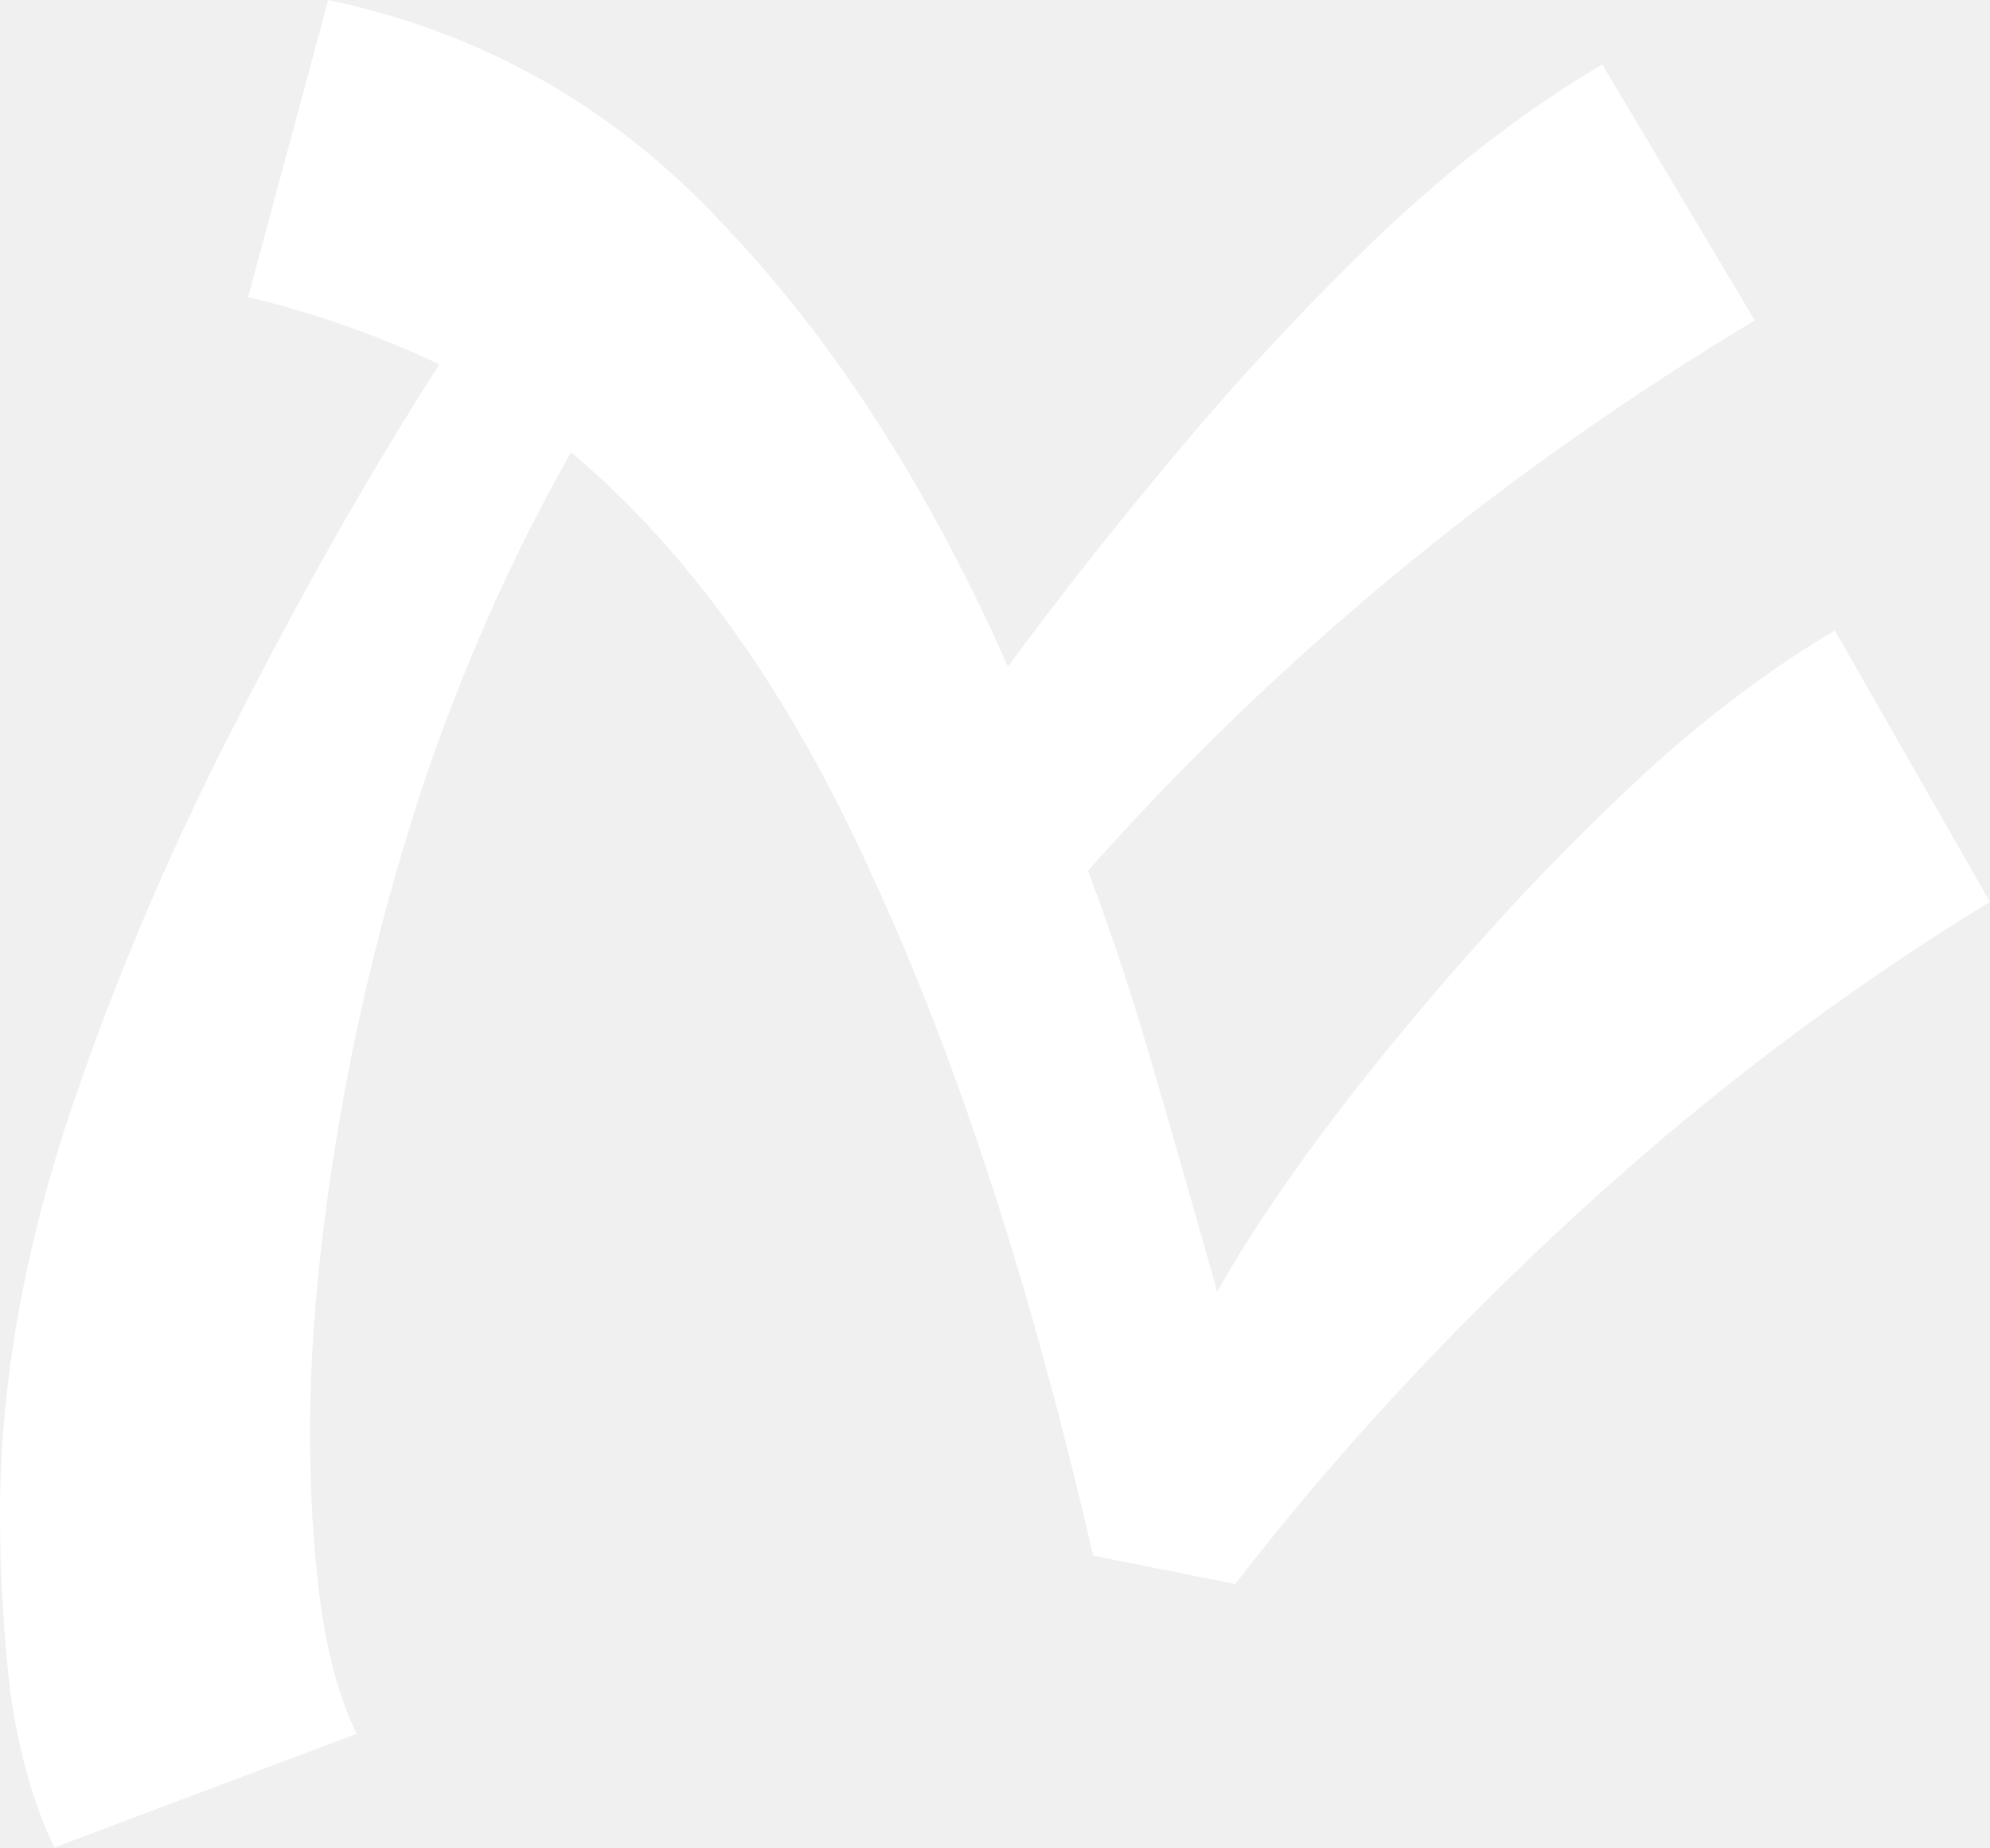
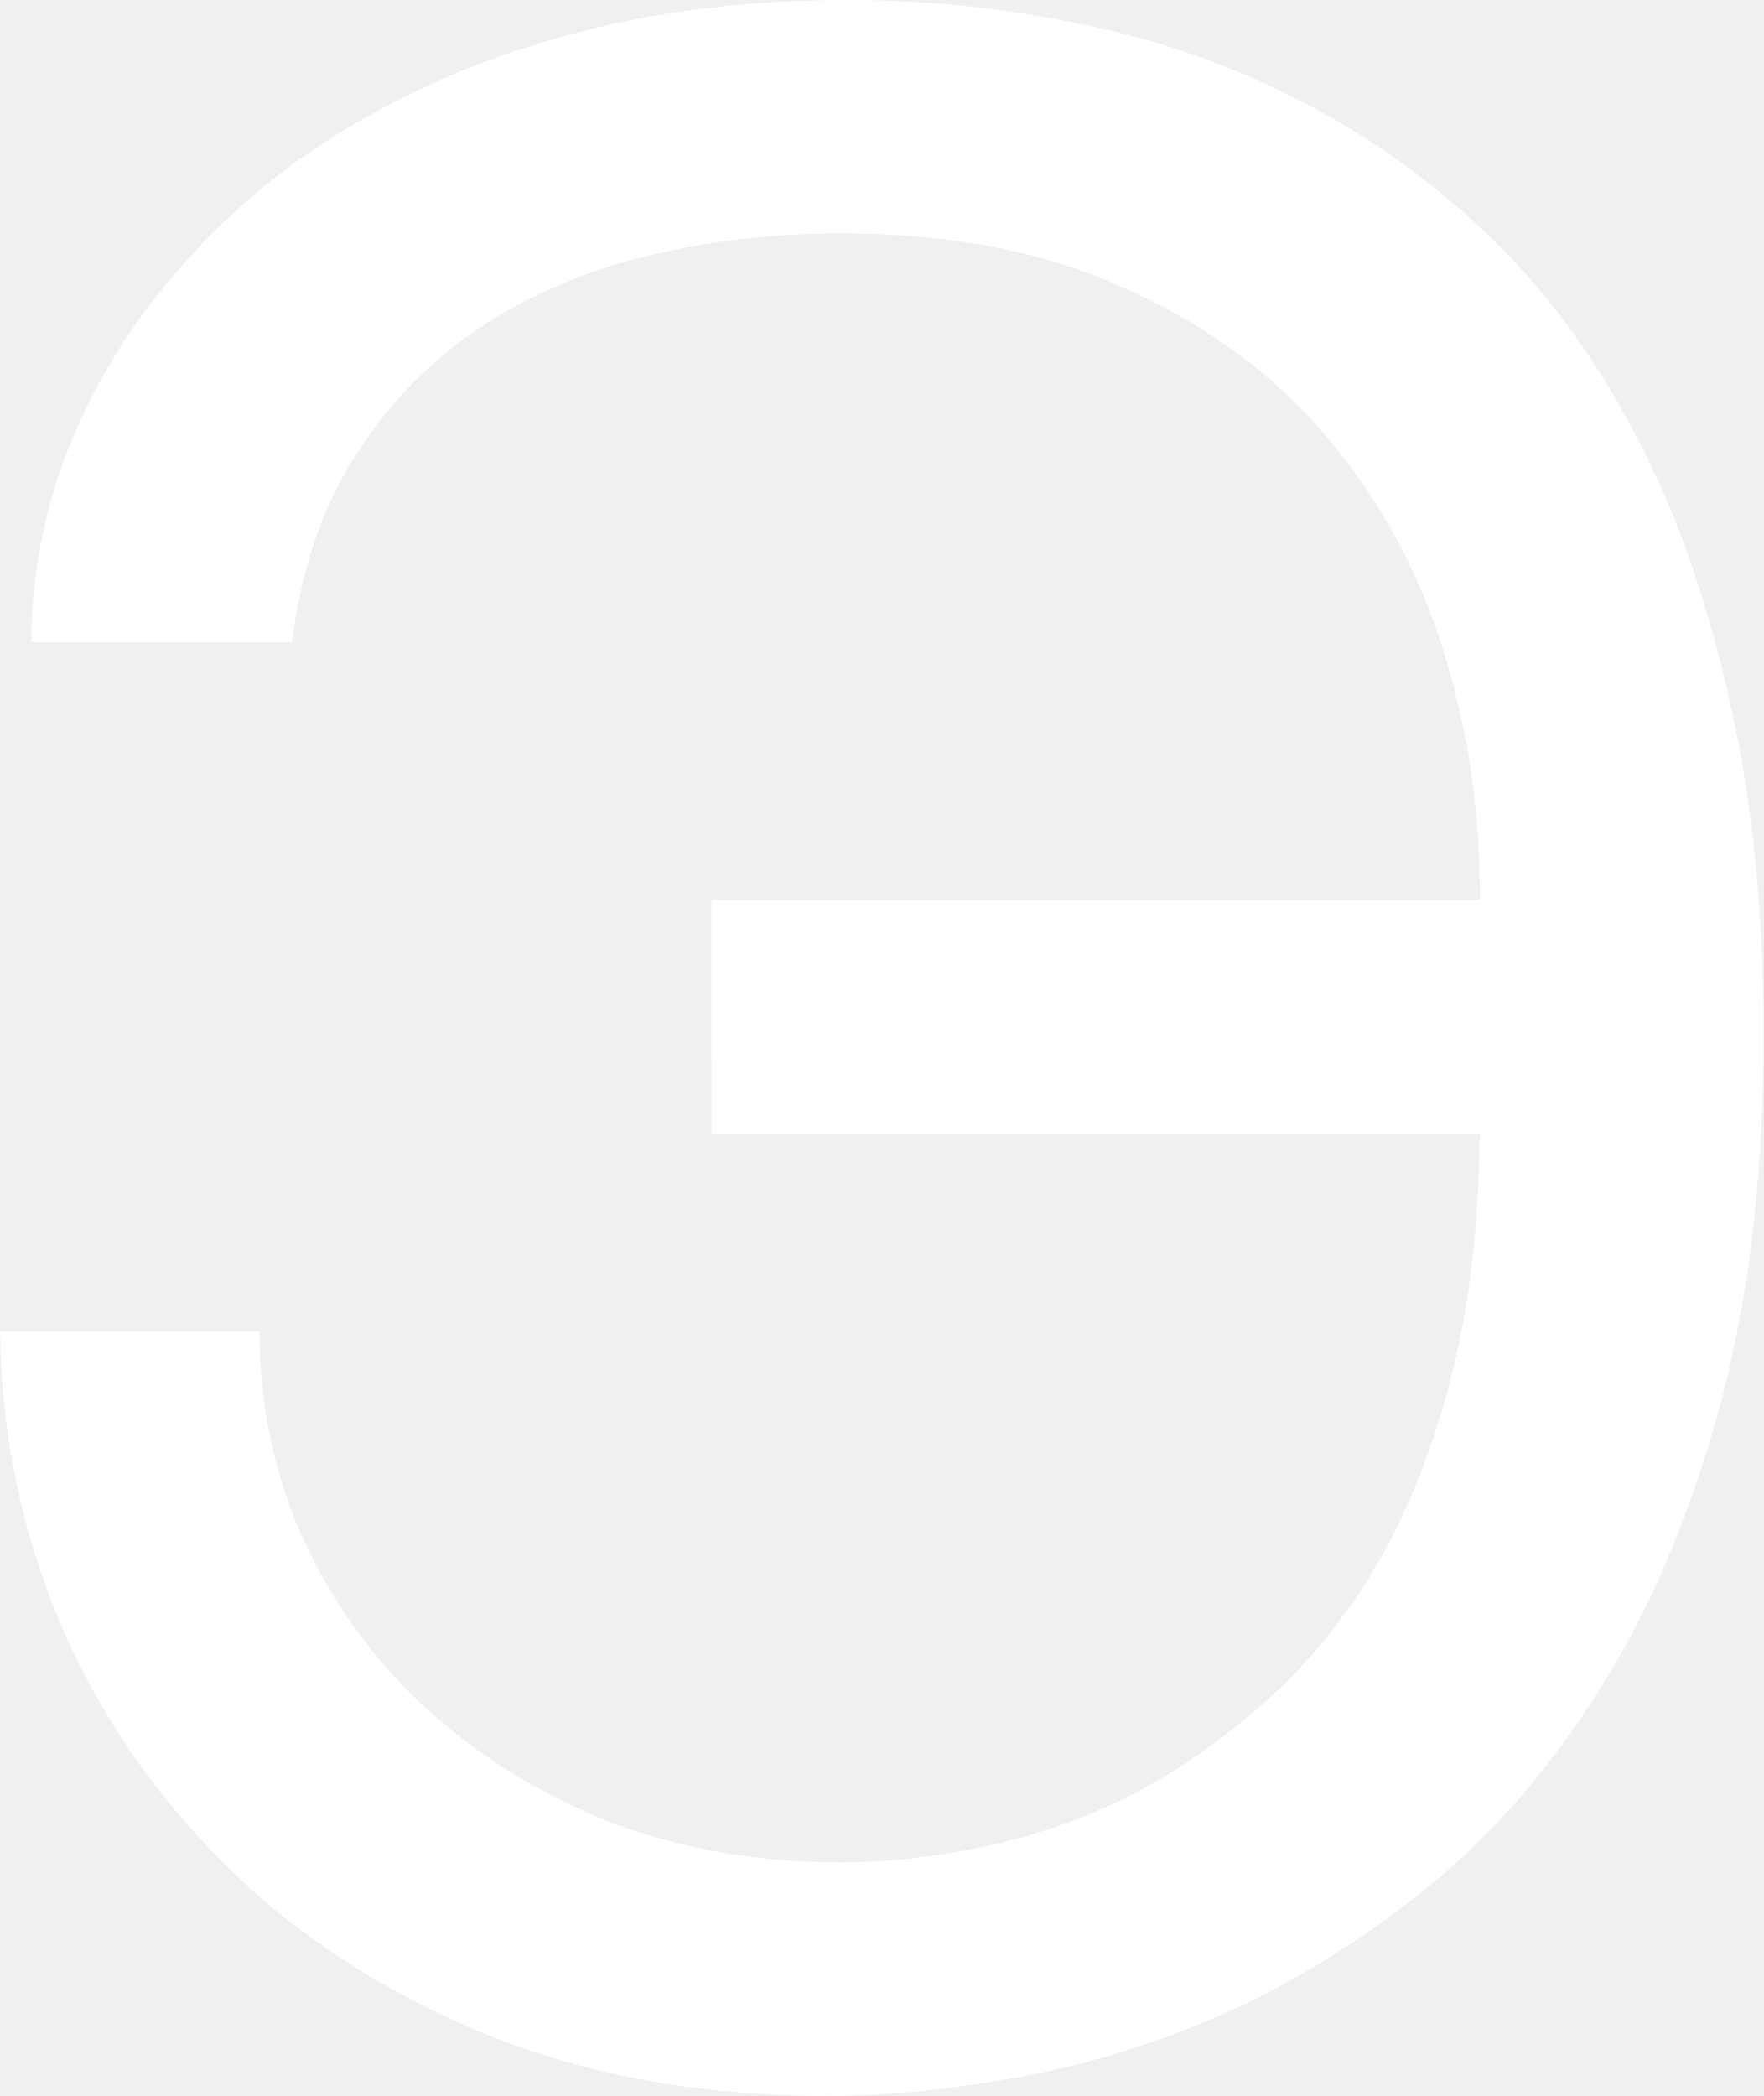
- <svg xmlns="http://www.w3.org/2000/svg" width="27.164mm" height="25.224mm" version="1.1" viewBox="0 0 27.164 25.224">
-   <g transform="translate(-58.828 -54.071)" stroke-width=".265" aria-label="ࠀ">
-     <path fill="white" d="m59.569 79.294q-0.423-0.882-0.6-2.117-0.141-1.235-0.141-2.434 0-2.505 0.882-5.256 0.917-2.787 2.293-5.468 1.376-2.716 2.822-4.974-1.27-0.6-2.611-0.917l1.094-4.057q3.175 0.67 5.397 3.069 2.258 2.364 3.881 6.032 1.094-1.482 2.399-3.034 1.341-1.587 2.787-2.963 1.482-1.376 2.928-2.223l2.081 3.493q-5.221 3.14-9.102 7.514 0.494 1.305 0.917 2.787 0.423 1.446 0.847 2.963 0.529-0.953 1.446-2.187 0.953-1.27 2.117-2.575t2.399-2.434q1.27-1.129 2.469-1.834l2.117 3.704q-2.999 1.834-5.644 4.269-2.646 2.434-4.657 5.045l-1.94-0.388q-1.27-5.503-2.999-9.243-1.693-3.775-4.128-5.821-1.199 2.117-2.011 4.516-0.776 2.364-1.164 4.692-0.388 2.293-0.388 4.163 0 1.27 0.141 2.328 0.141 1.058 0.494 1.799z" />
+ <svg xmlns="http://www.w3.org/2000/svg" width="22.376mm" height="26.596mm" version="1.1" viewBox="0 0 22.376 26.596">
+   <g transform="translate(-30.338 -39.304)" stroke-width=".265" aria-label="Э">
+     <path fill="white" d="m39.364 50.724h9.75q0.017-1.602-0.448-3.118-0.465-1.533-1.464-2.722-0.982-1.189-2.532-1.895-1.533-0.723-3.669-0.723-1.292 0-2.481 0.293-1.189 0.293-2.136 0.93-0.93 0.637-1.55 1.619-0.62 0.982-0.792 2.343h-3.307q0-0.93 0.276-1.895 0.293-0.965 0.861-1.86 0.586-0.913 1.447-1.705 0.878-0.81 2.033-1.395 1.154-0.603 2.584-0.947 1.447-0.345 3.17-0.345 1.516 0 2.963 0.31 1.464 0.293 2.756 0.965 1.292 0.655 2.377 1.688 1.085 1.034 1.86 2.498 0.775 1.447 1.206 3.359 0.448 1.912 0.448 4.306 0 2.653-0.551 4.702-0.551 2.033-1.481 3.531-0.913 1.481-2.119 2.498-1.206 0.999-2.532 1.619-1.309 0.603-2.67 0.861-1.344 0.258-2.532 0.258-2.446 0-4.393-0.81-1.929-0.81-3.273-2.153t-2.084-3.083q-0.723-1.757-0.741-3.652h3.29q0 1.361 0.534 2.584 0.551 1.223 1.533 2.153 0.982 0.913 2.325 1.464 1.361 0.534 2.98 0.534 0.844 0 1.774-0.189 0.93-0.189 1.826-0.62 0.896-0.448 1.705-1.154 0.827-0.706 1.447-1.722 0.62-1.034 0.982-2.412 0.362-1.378 0.379-3.152h-9.75z" />
  </g>
</svg>
